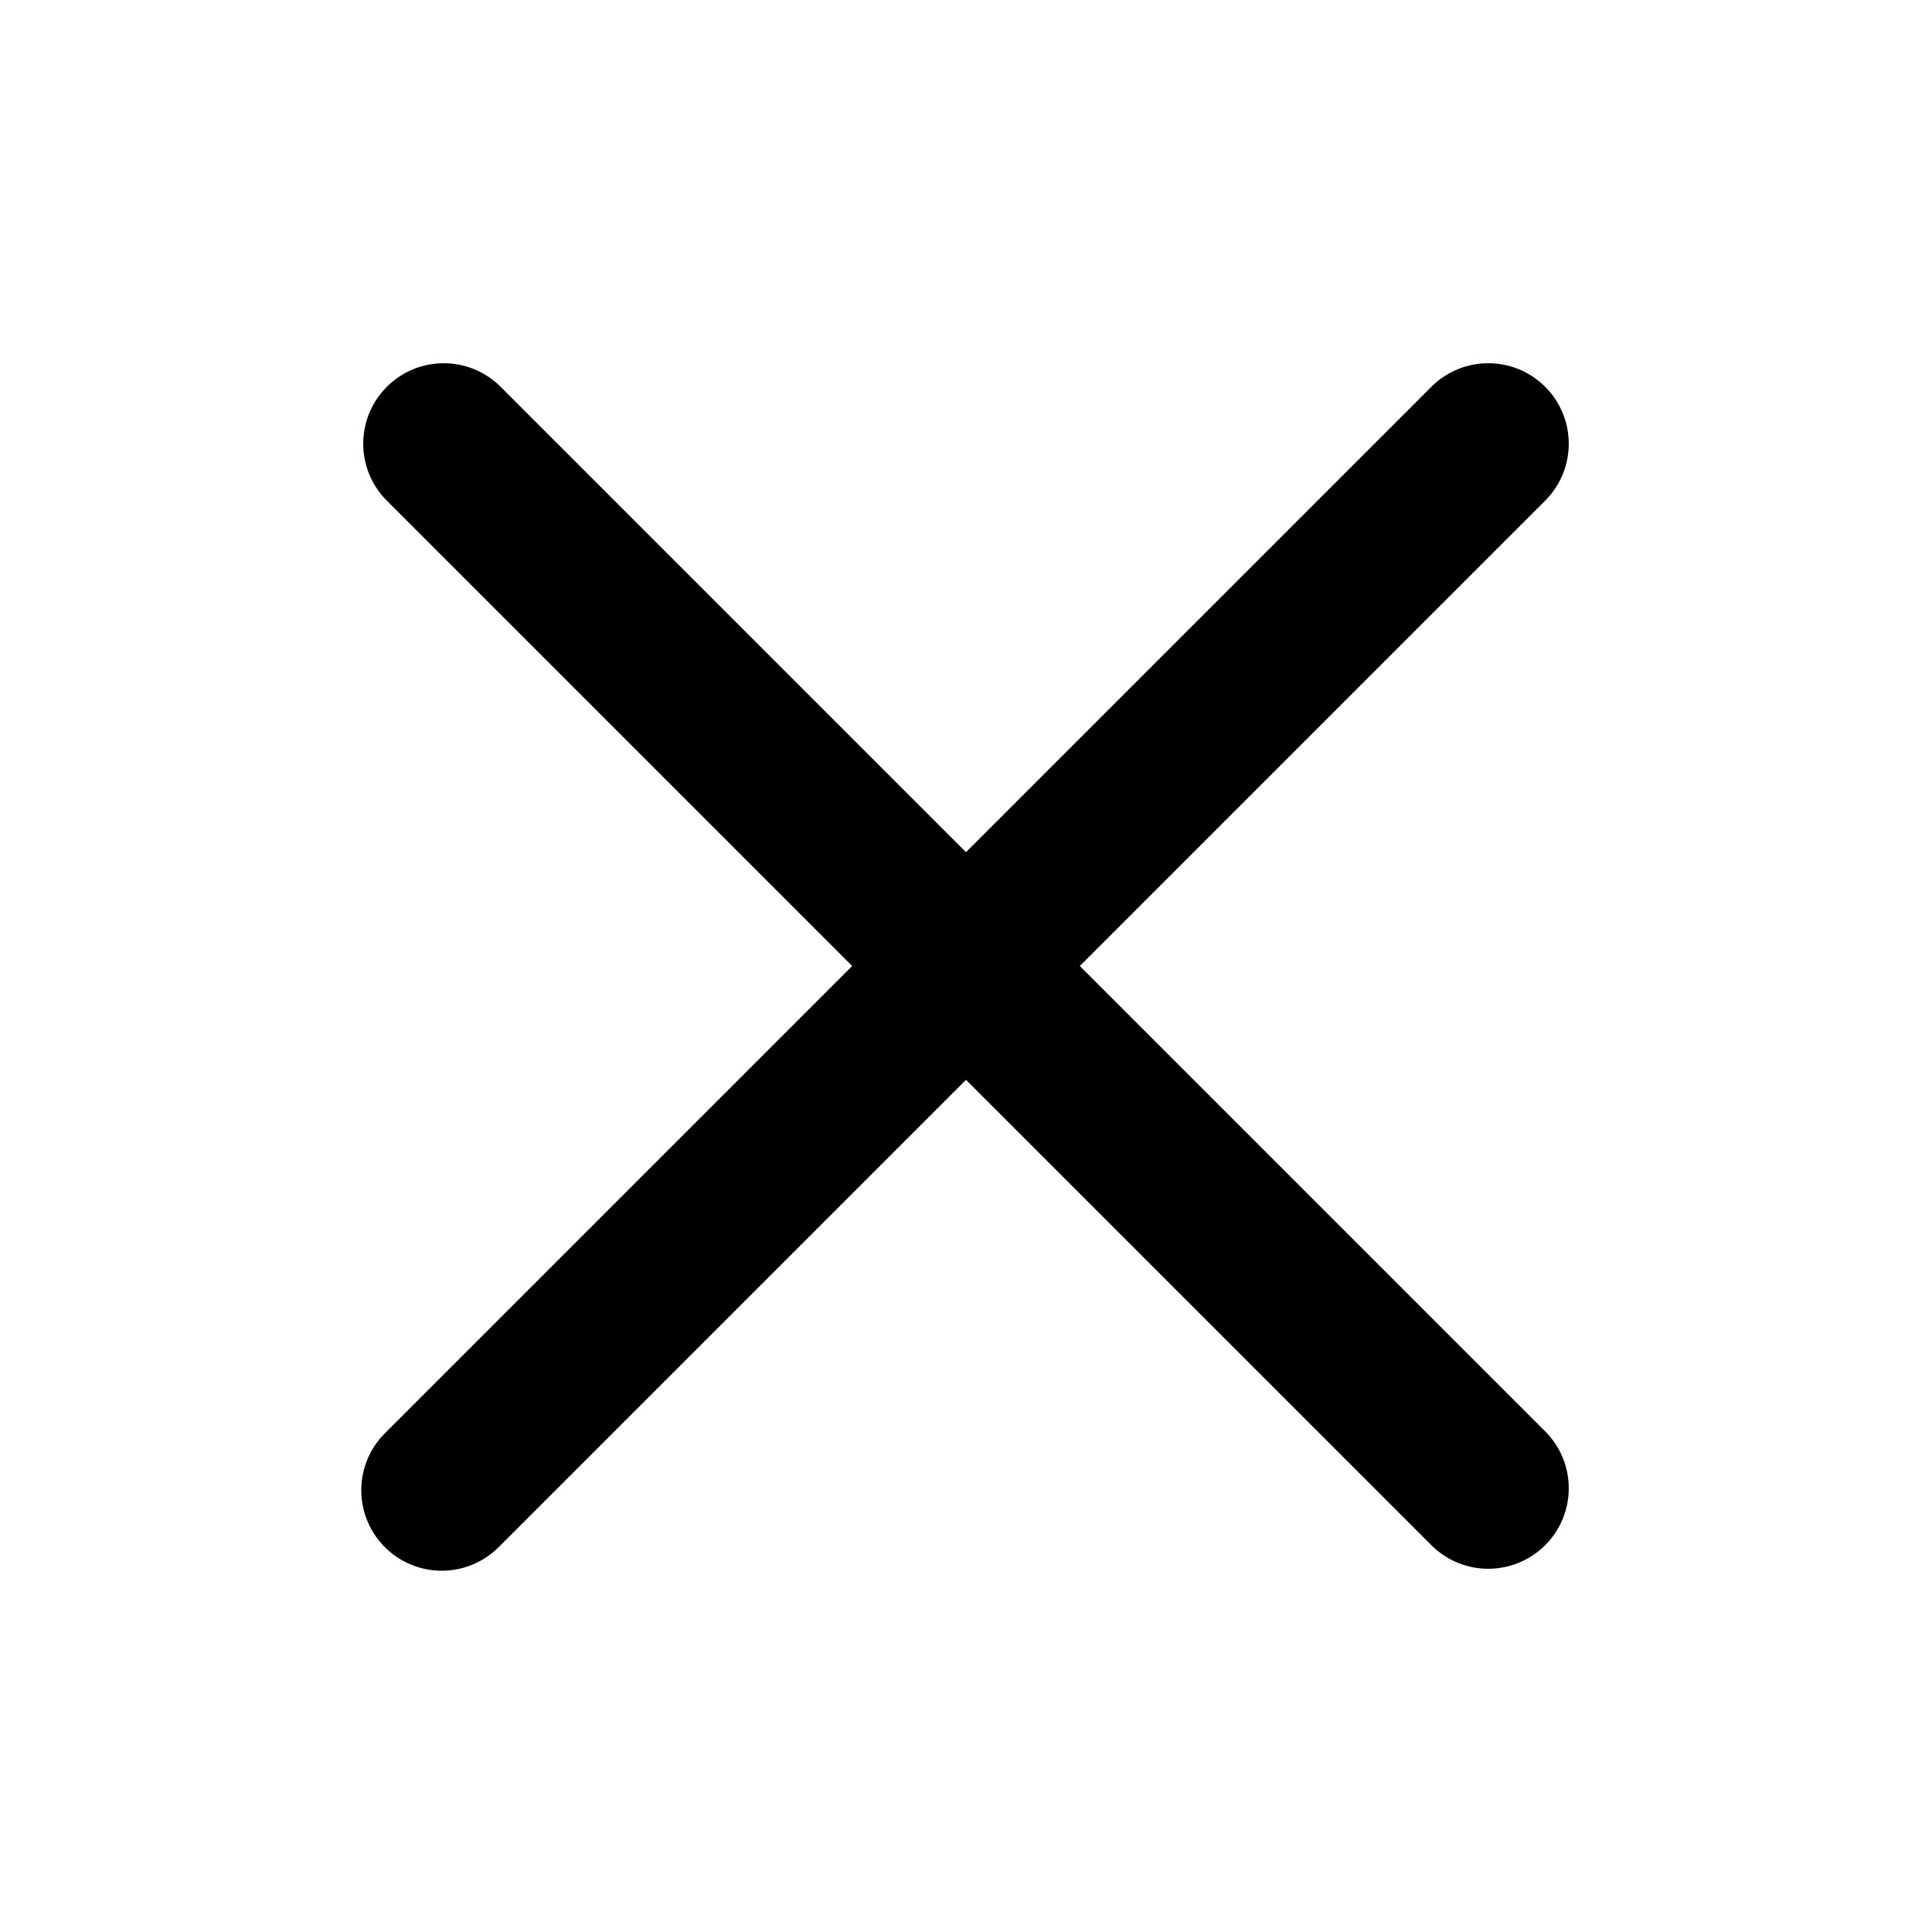
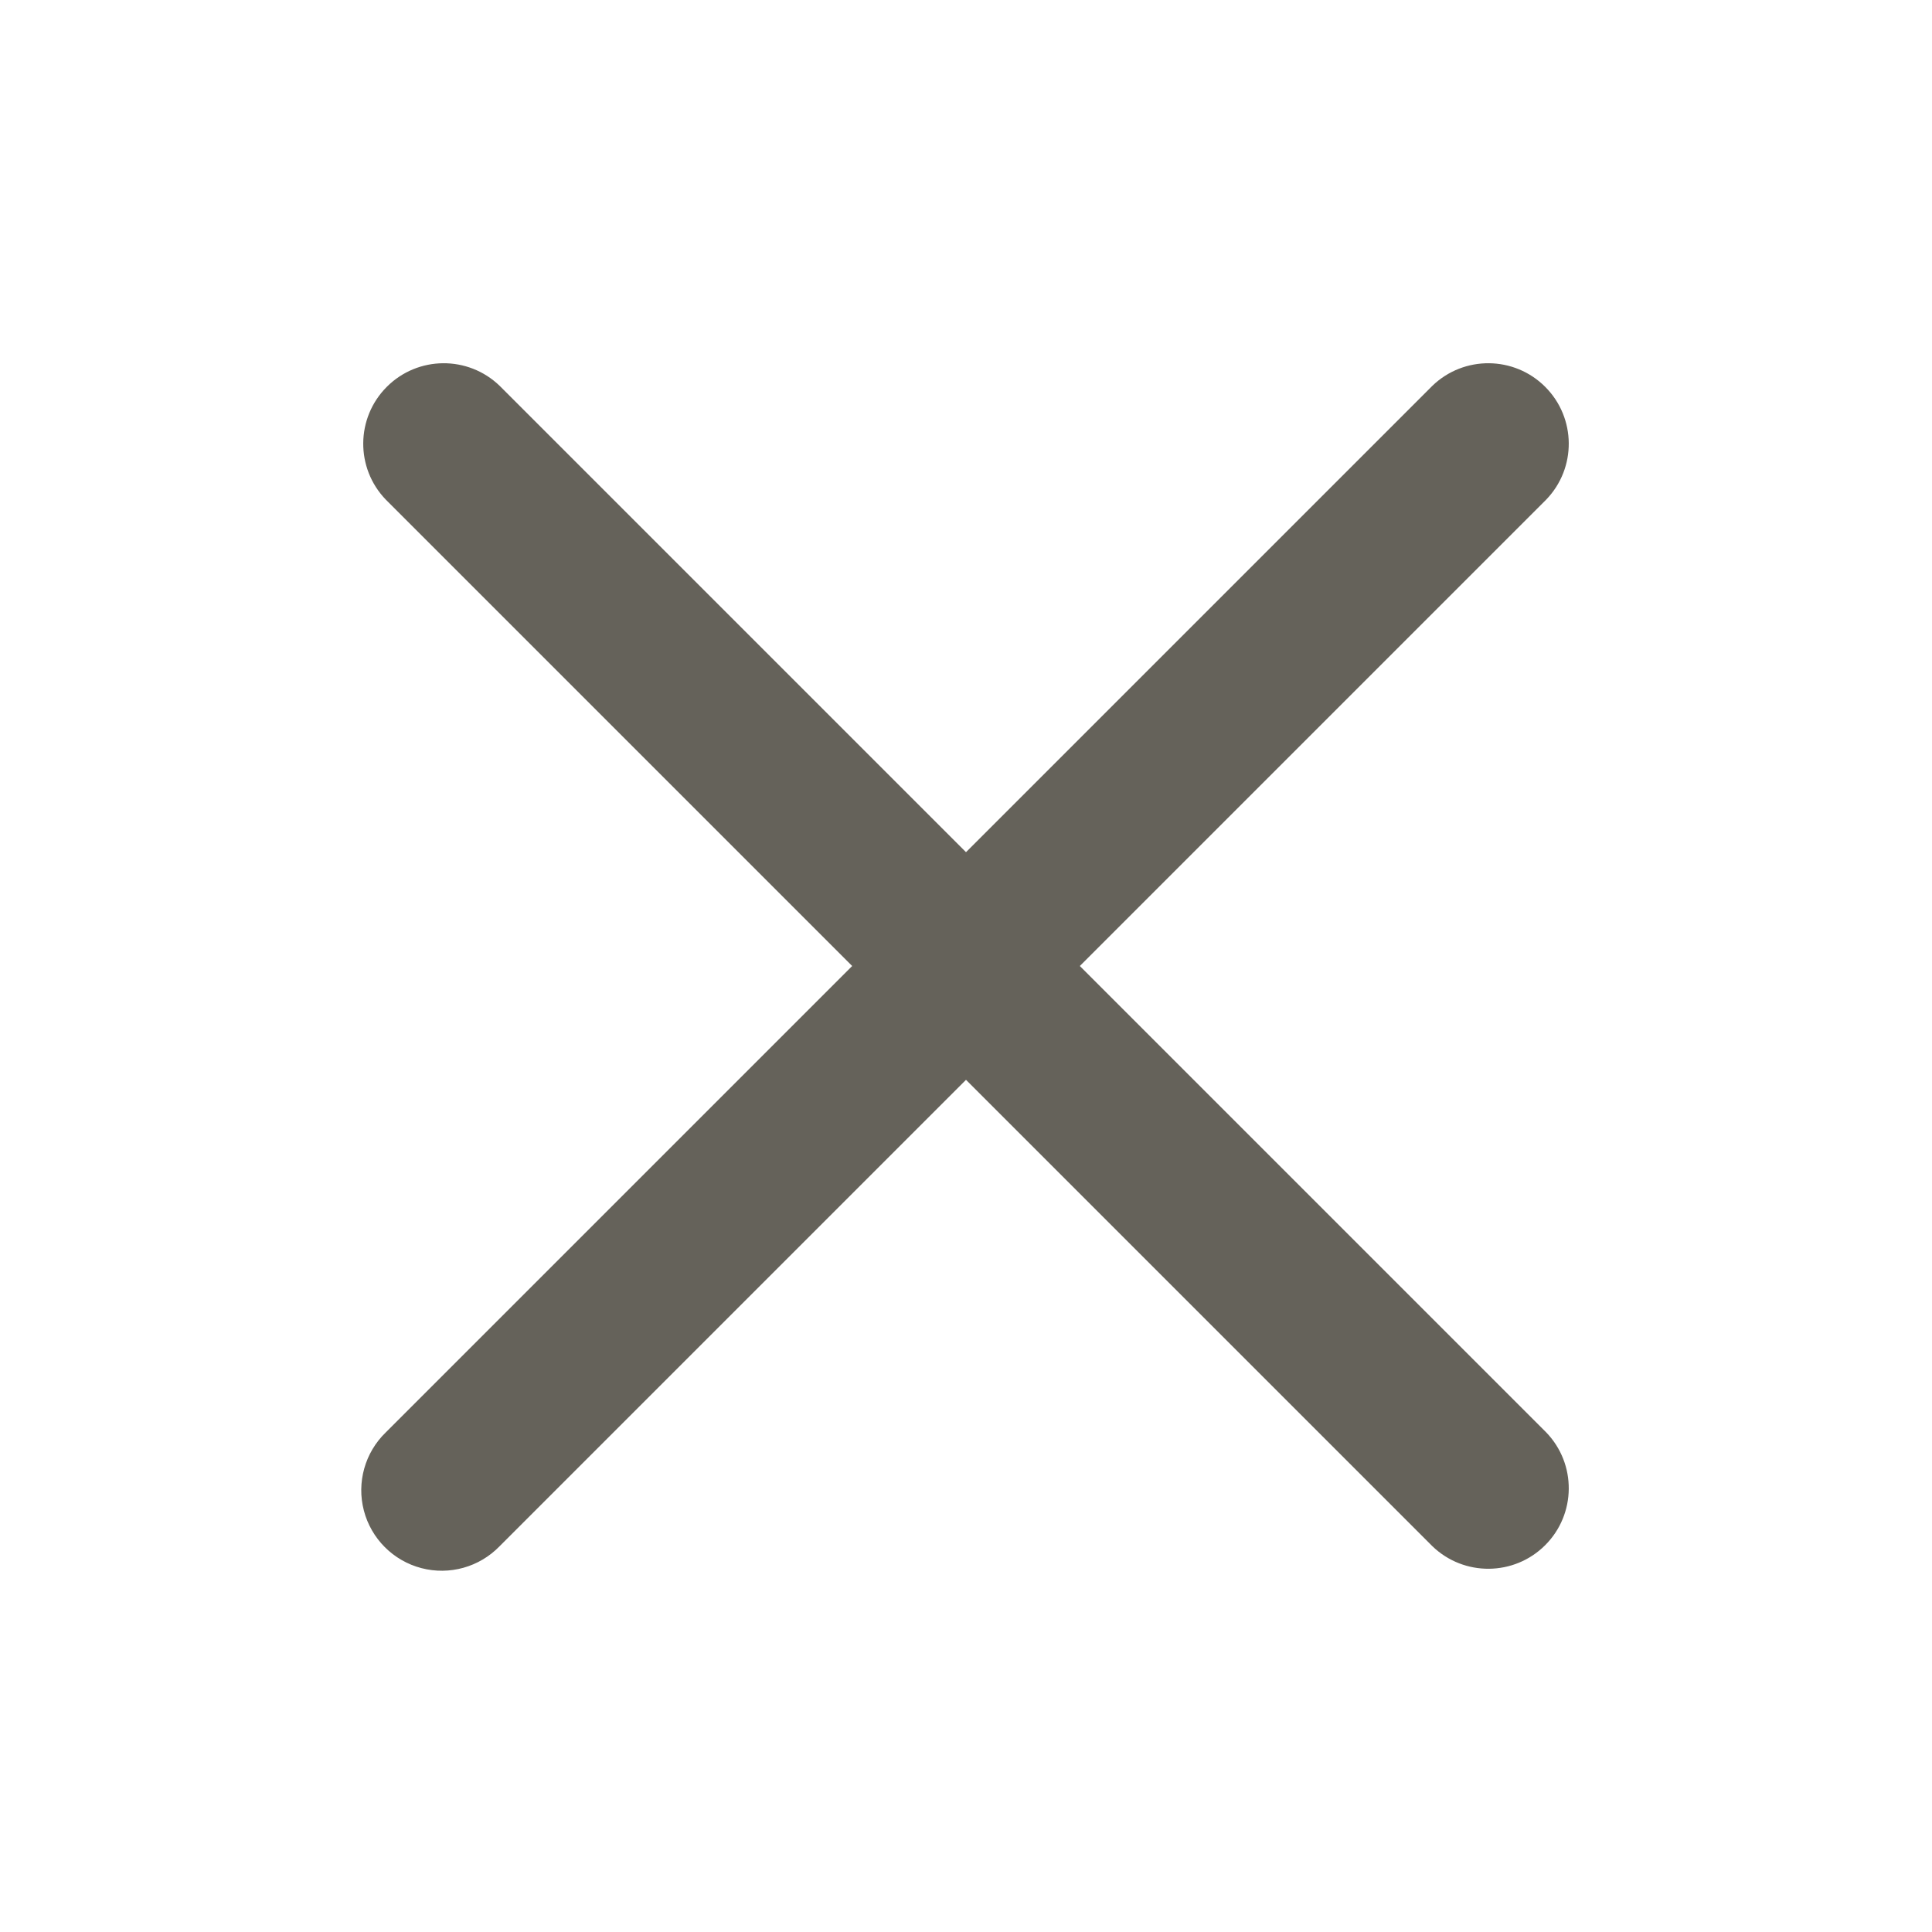
<svg xmlns="http://www.w3.org/2000/svg" width="50px" height="50px" viewBox="0 0 24 24" fill="none">
-   <path fill-rule="evenodd" clip-rule="evenodd" d="M19.207 6.207a1 1 0 0 0-1.414-1.414L12 10.586 6.207 4.793a1 1 0 0 0-1.414 1.414L10.586 12l-5.793 5.793a1 1 0 1 0 1.414 1.414L12 13.414l5.793 5.793a1 1 0 0 0 1.414-1.414L13.414 12l5.793-5.793z" fill="#000000" />
+   <path fill-rule="evenodd" clip-rule="evenodd" d="M19.207 6.207a1 1 0 0 0-1.414-1.414L12 10.586 6.207 4.793a1 1 0 0 0-1.414 1.414L10.586 12l-5.793 5.793a1 1 0 1 0 1.414 1.414L12 13.414l5.793 5.793a1 1 0 0 0 1.414-1.414L13.414 12l5.793-5.793z" fill="#65625A" />
</svg>
